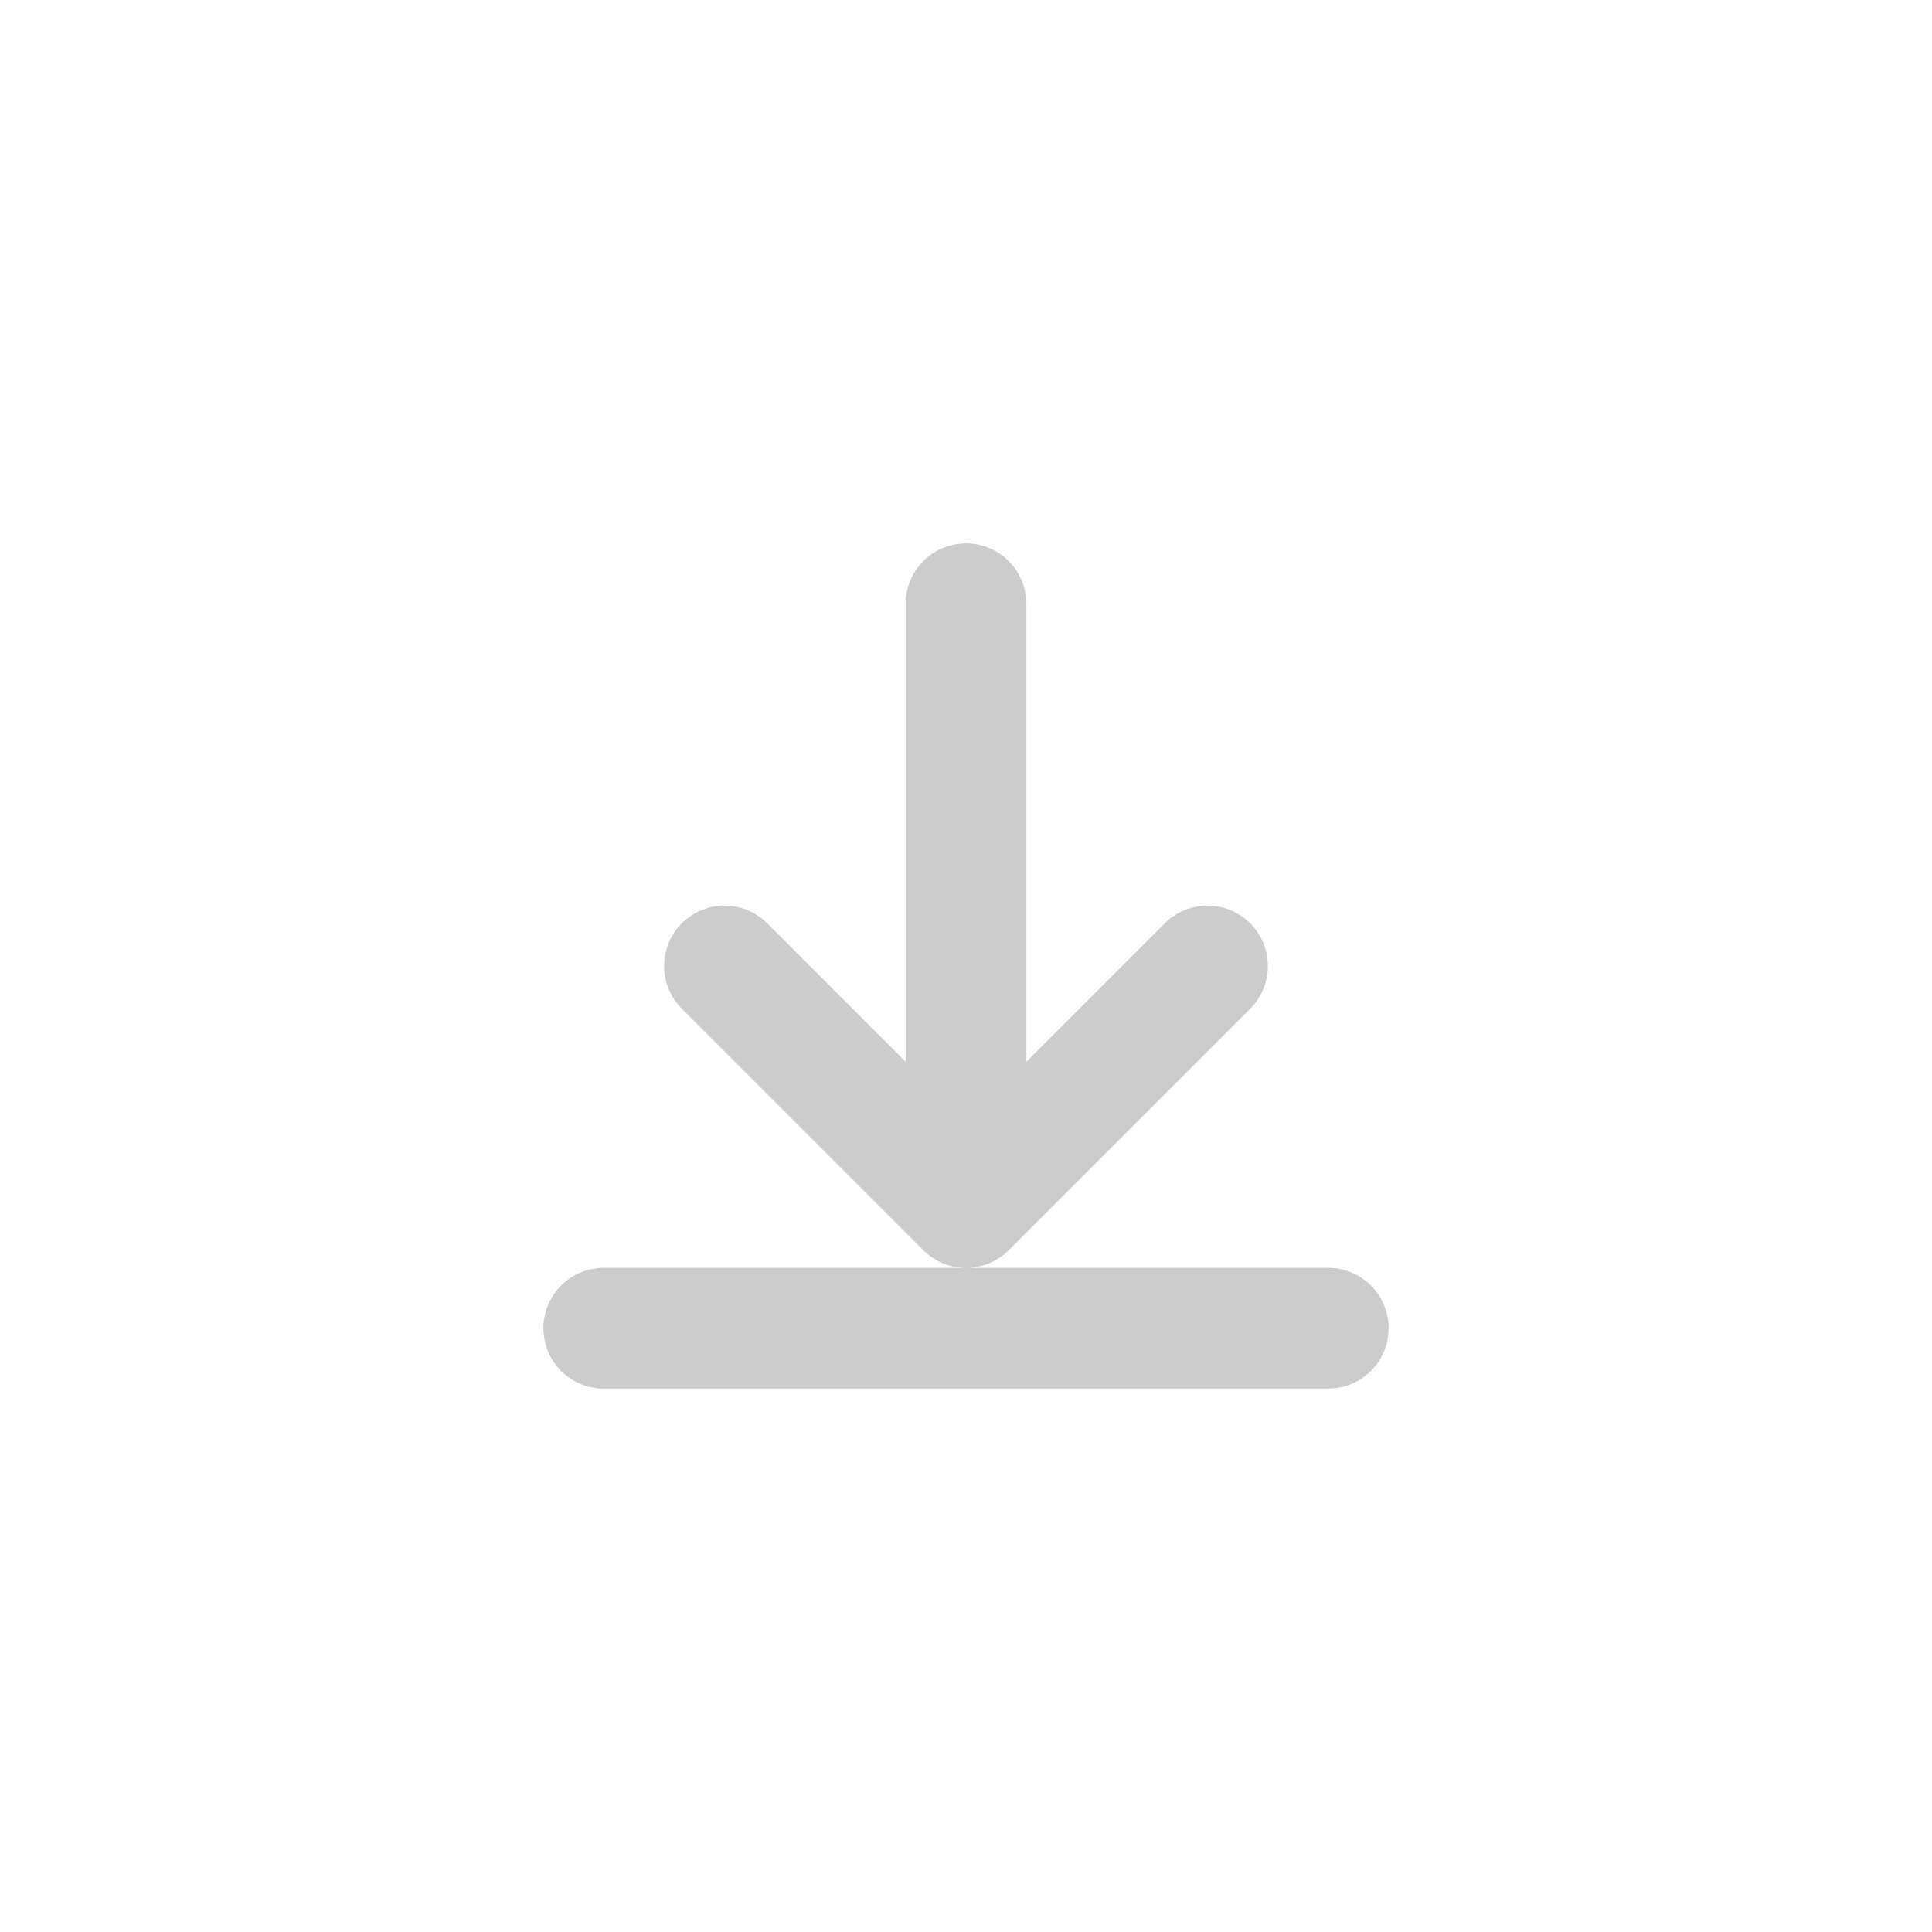
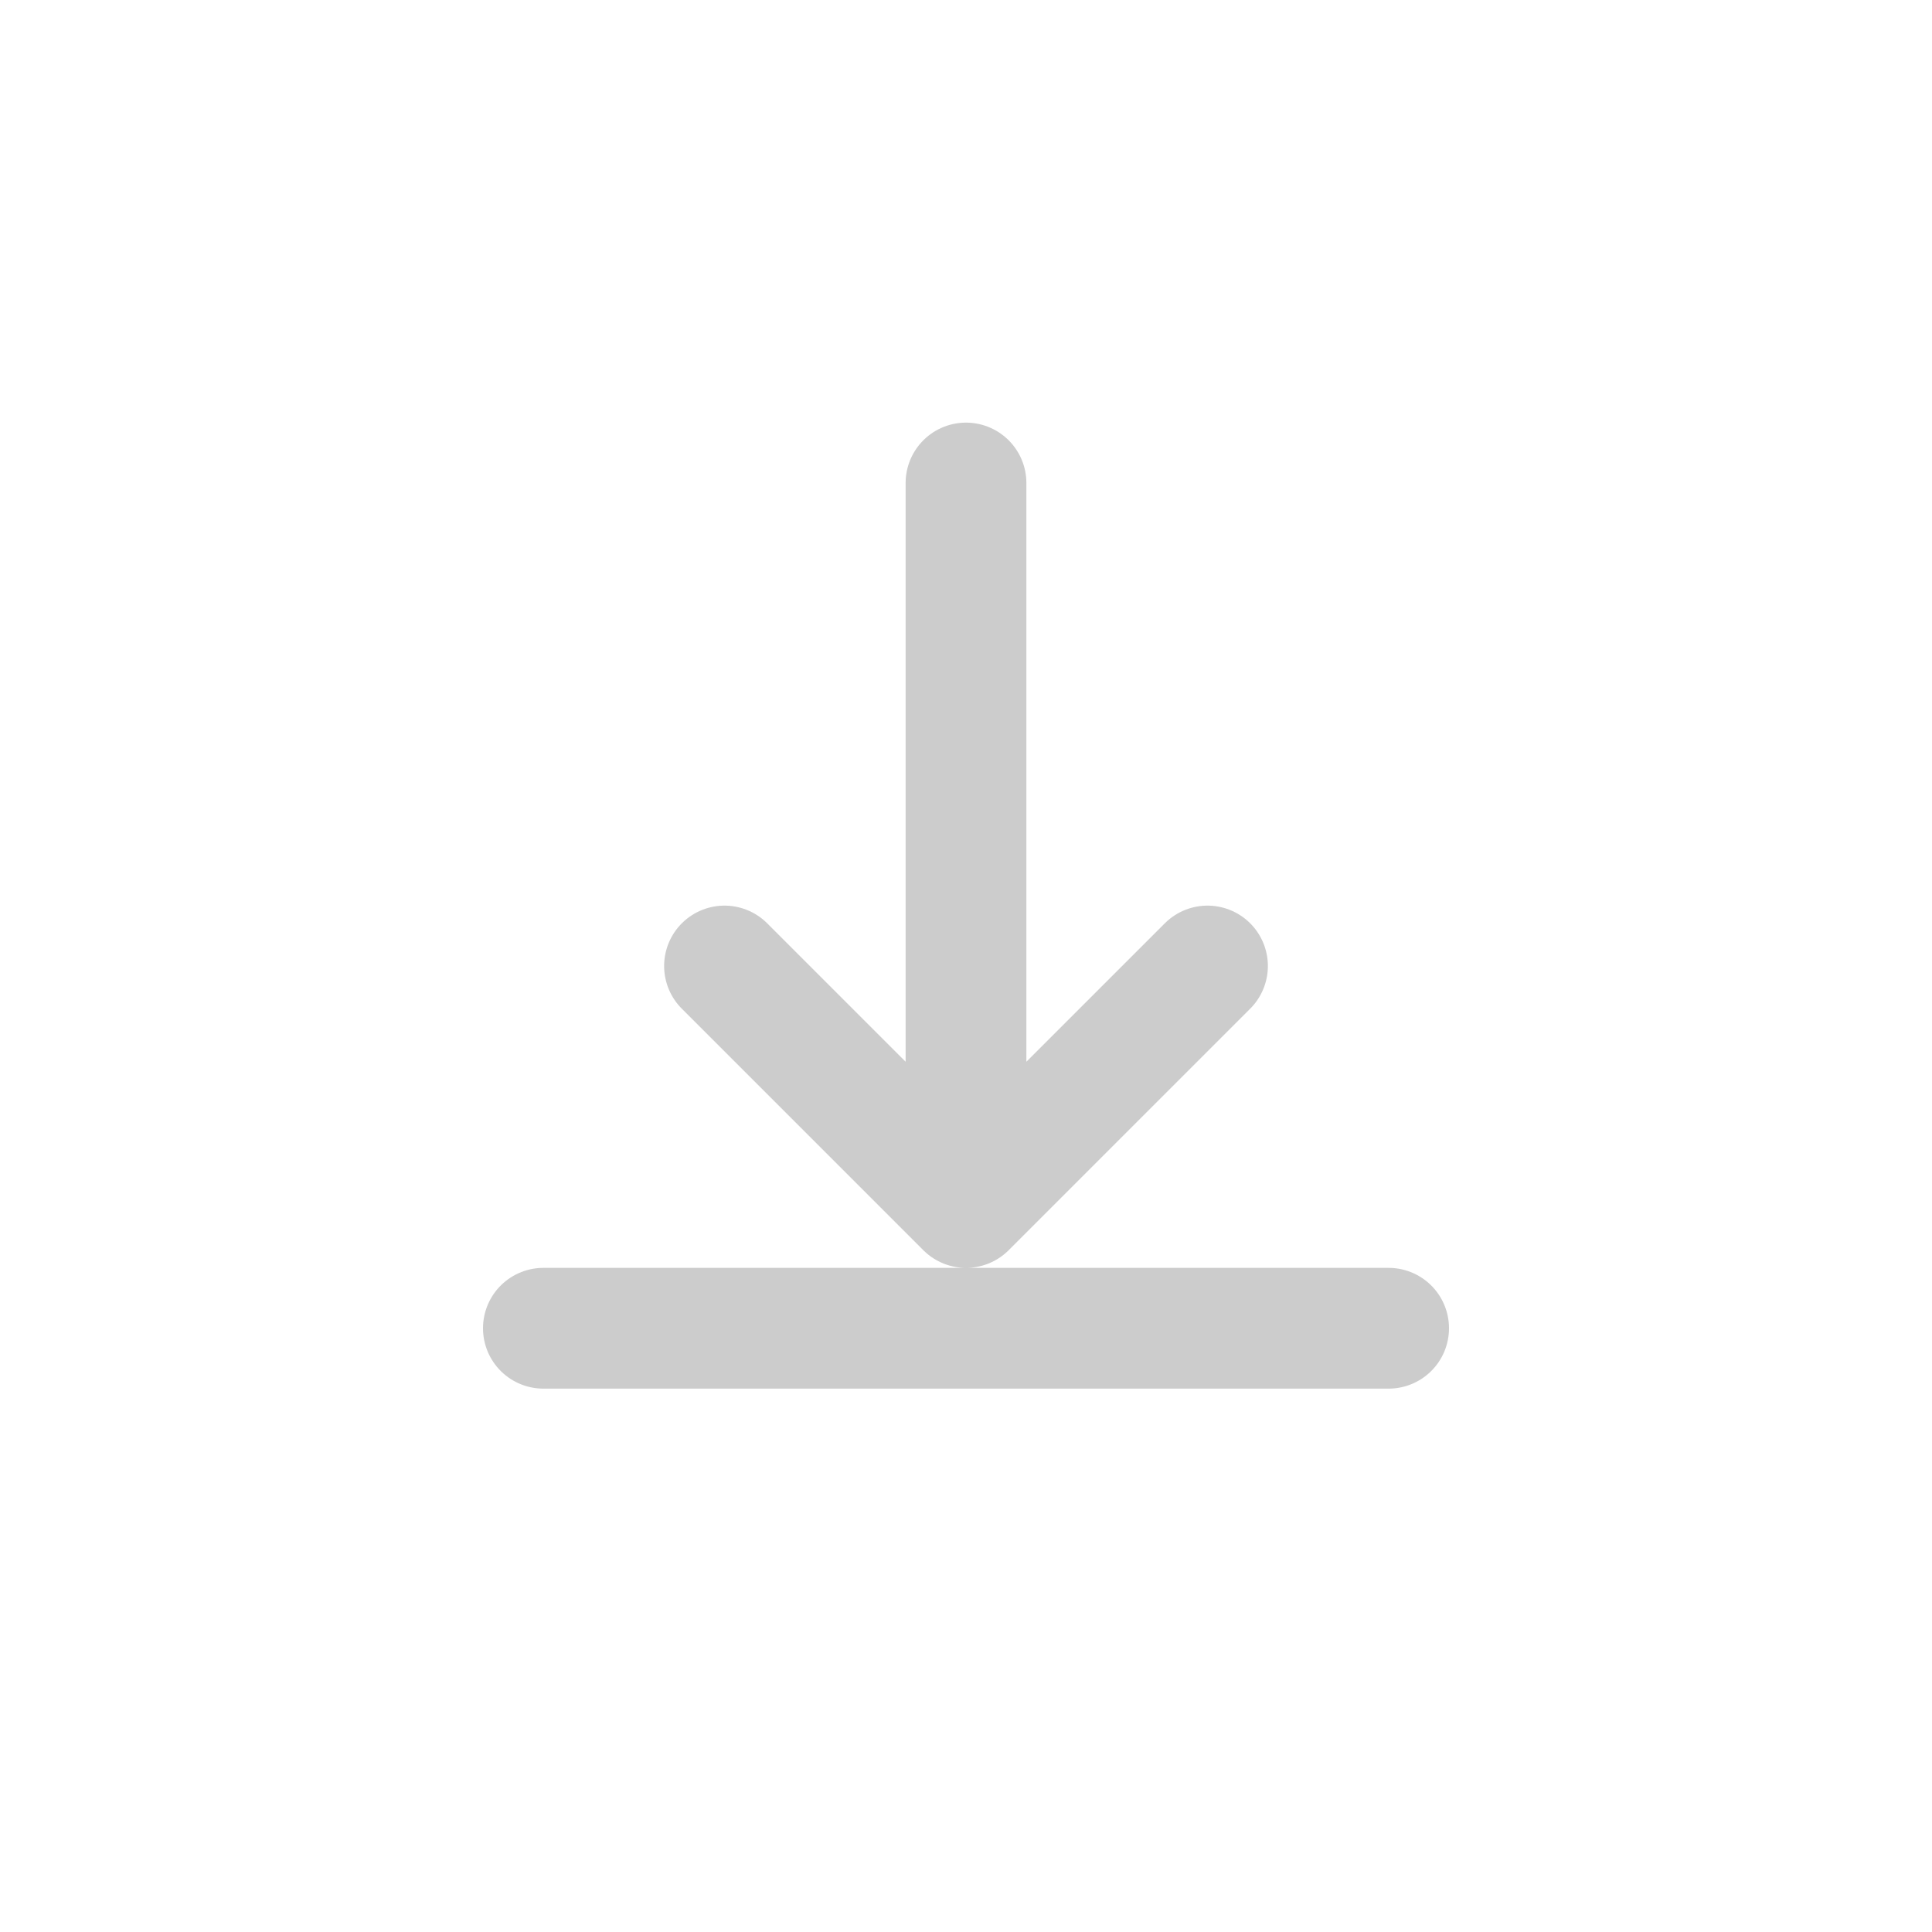
<svg xmlns="http://www.w3.org/2000/svg" version="1.1" width="32" height="32">
  <g fill="none" stroke="#ccc" stroke-linecap="round" stroke-linejoin="round" stroke-width="2">
-     <path d="M 16 10 l 0 10 M 10 22 l 12 0 M 12 16 l 4 4 l 4 -4" />
+     <path d="M 16 8 v 12 M 9 22 h 14 M 12 16 l 4 4 l 4 -4" />
  </g>
</svg>
